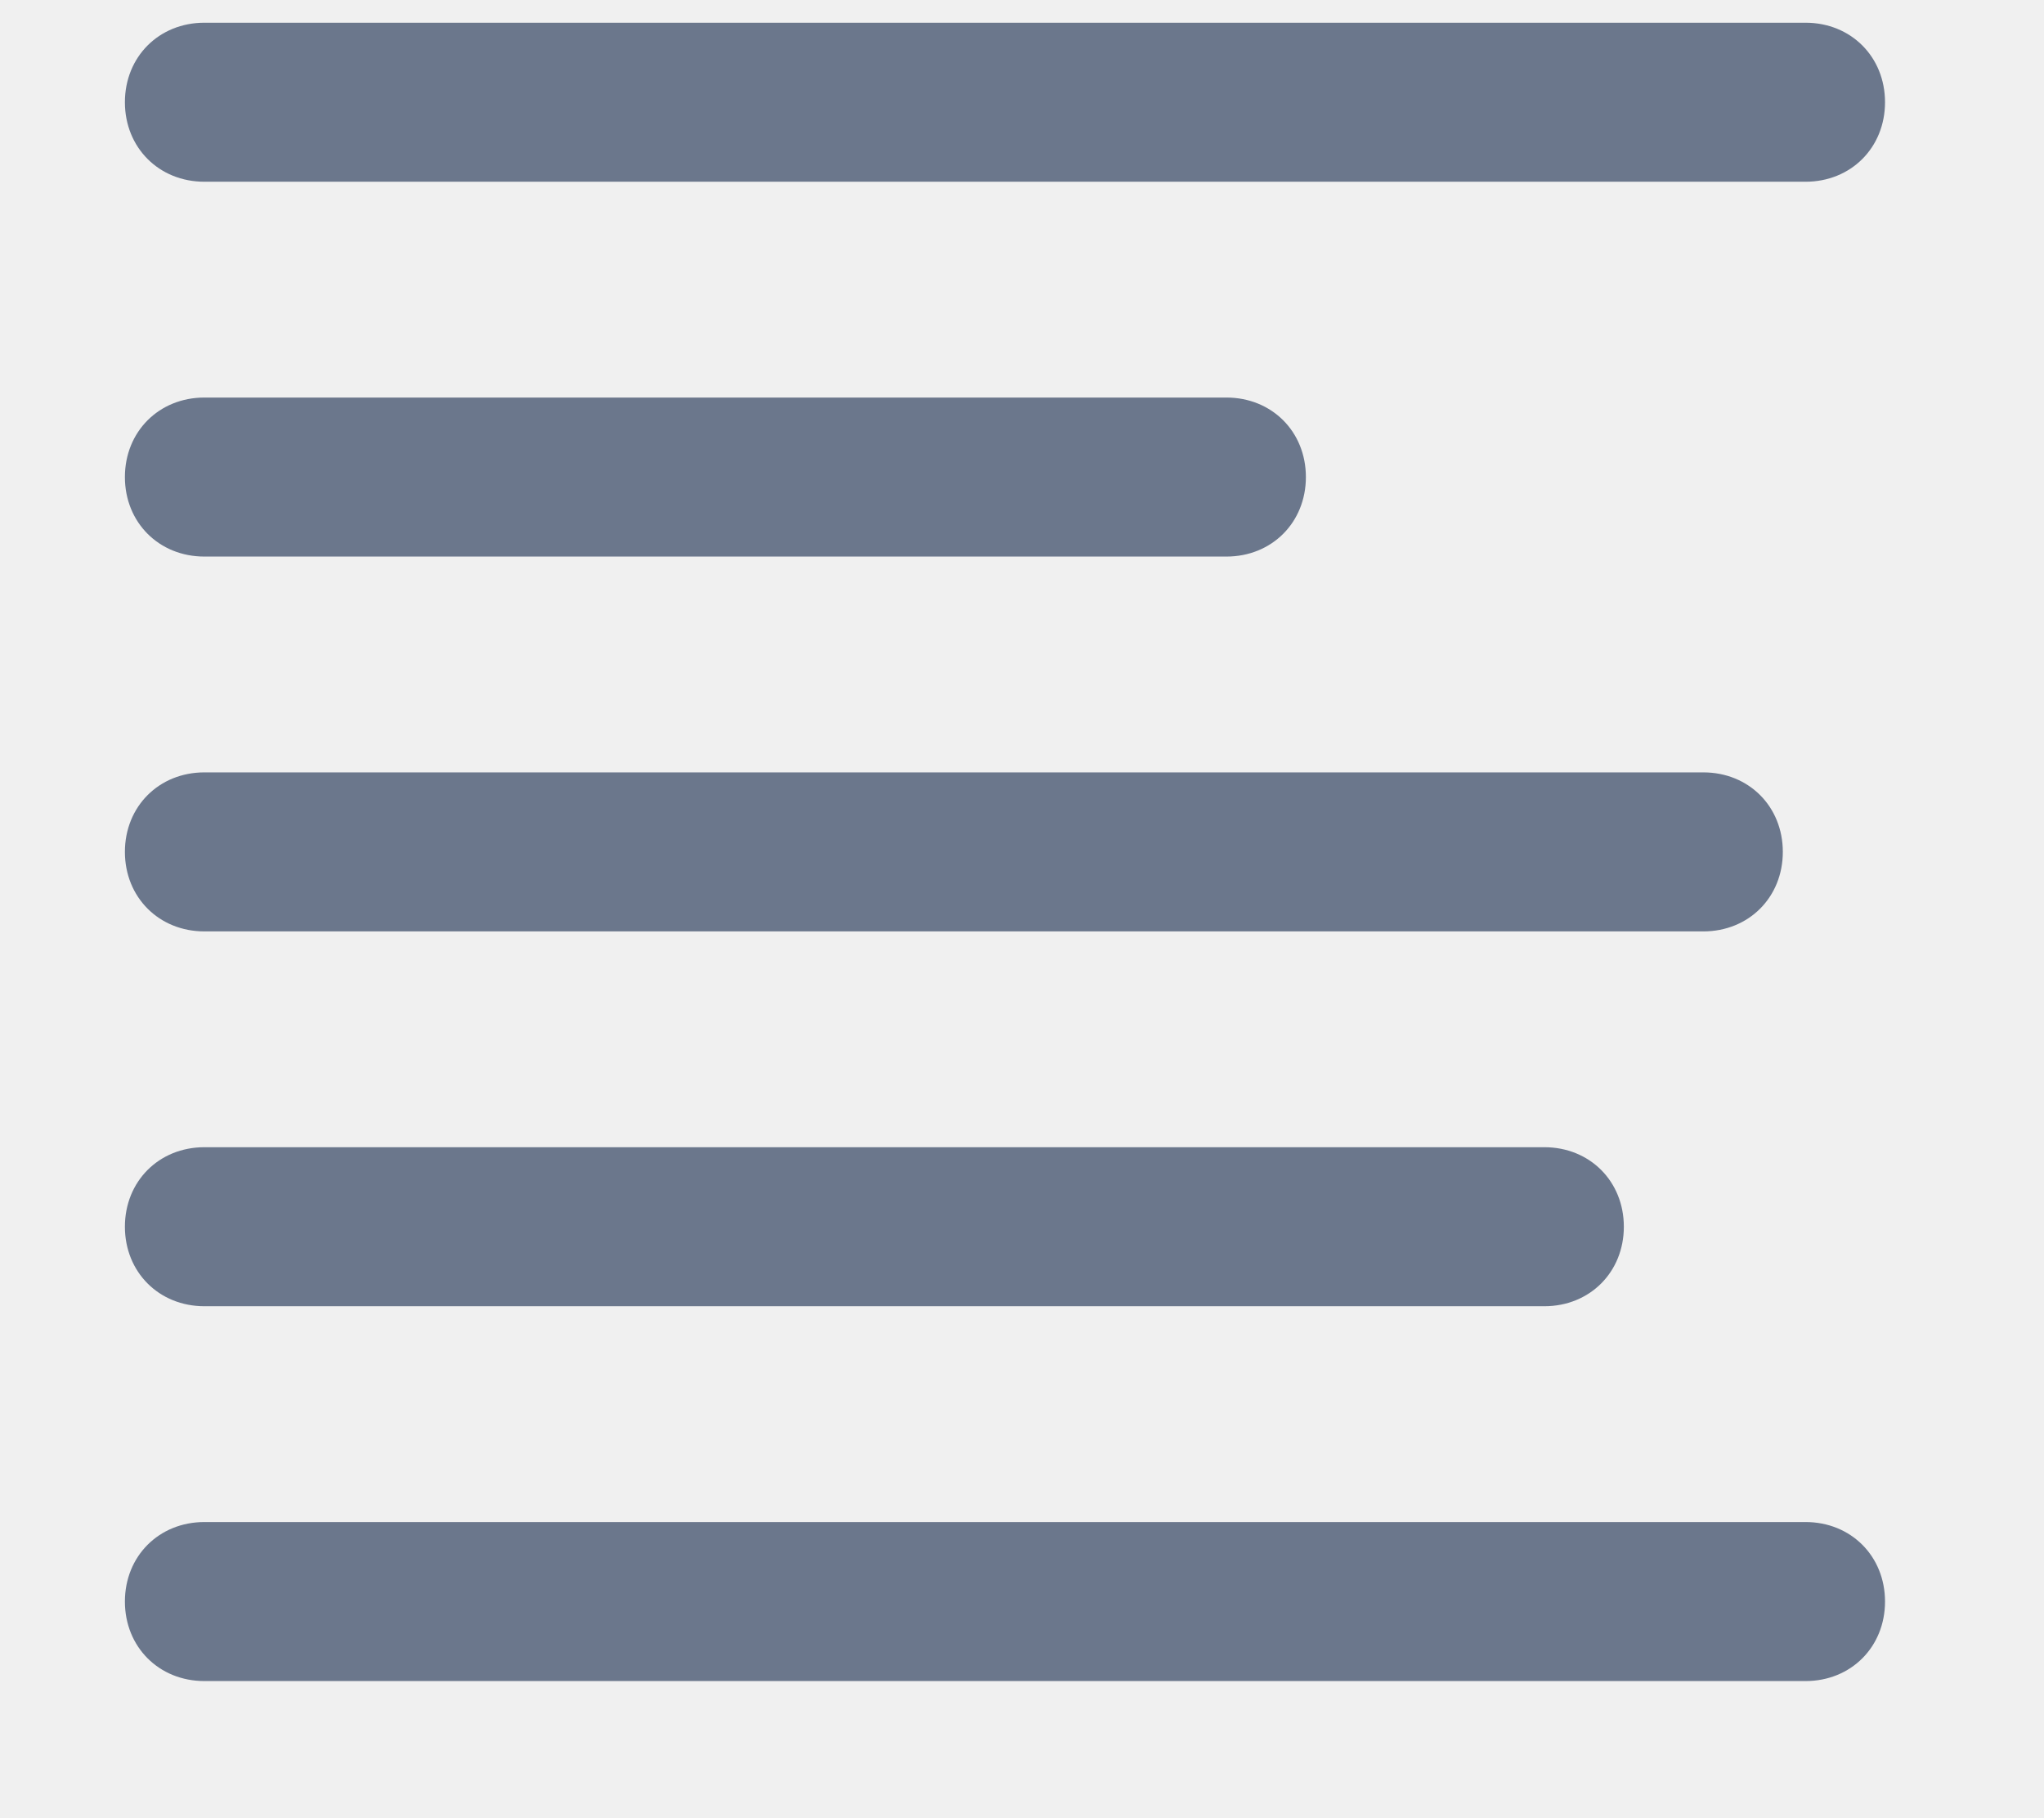
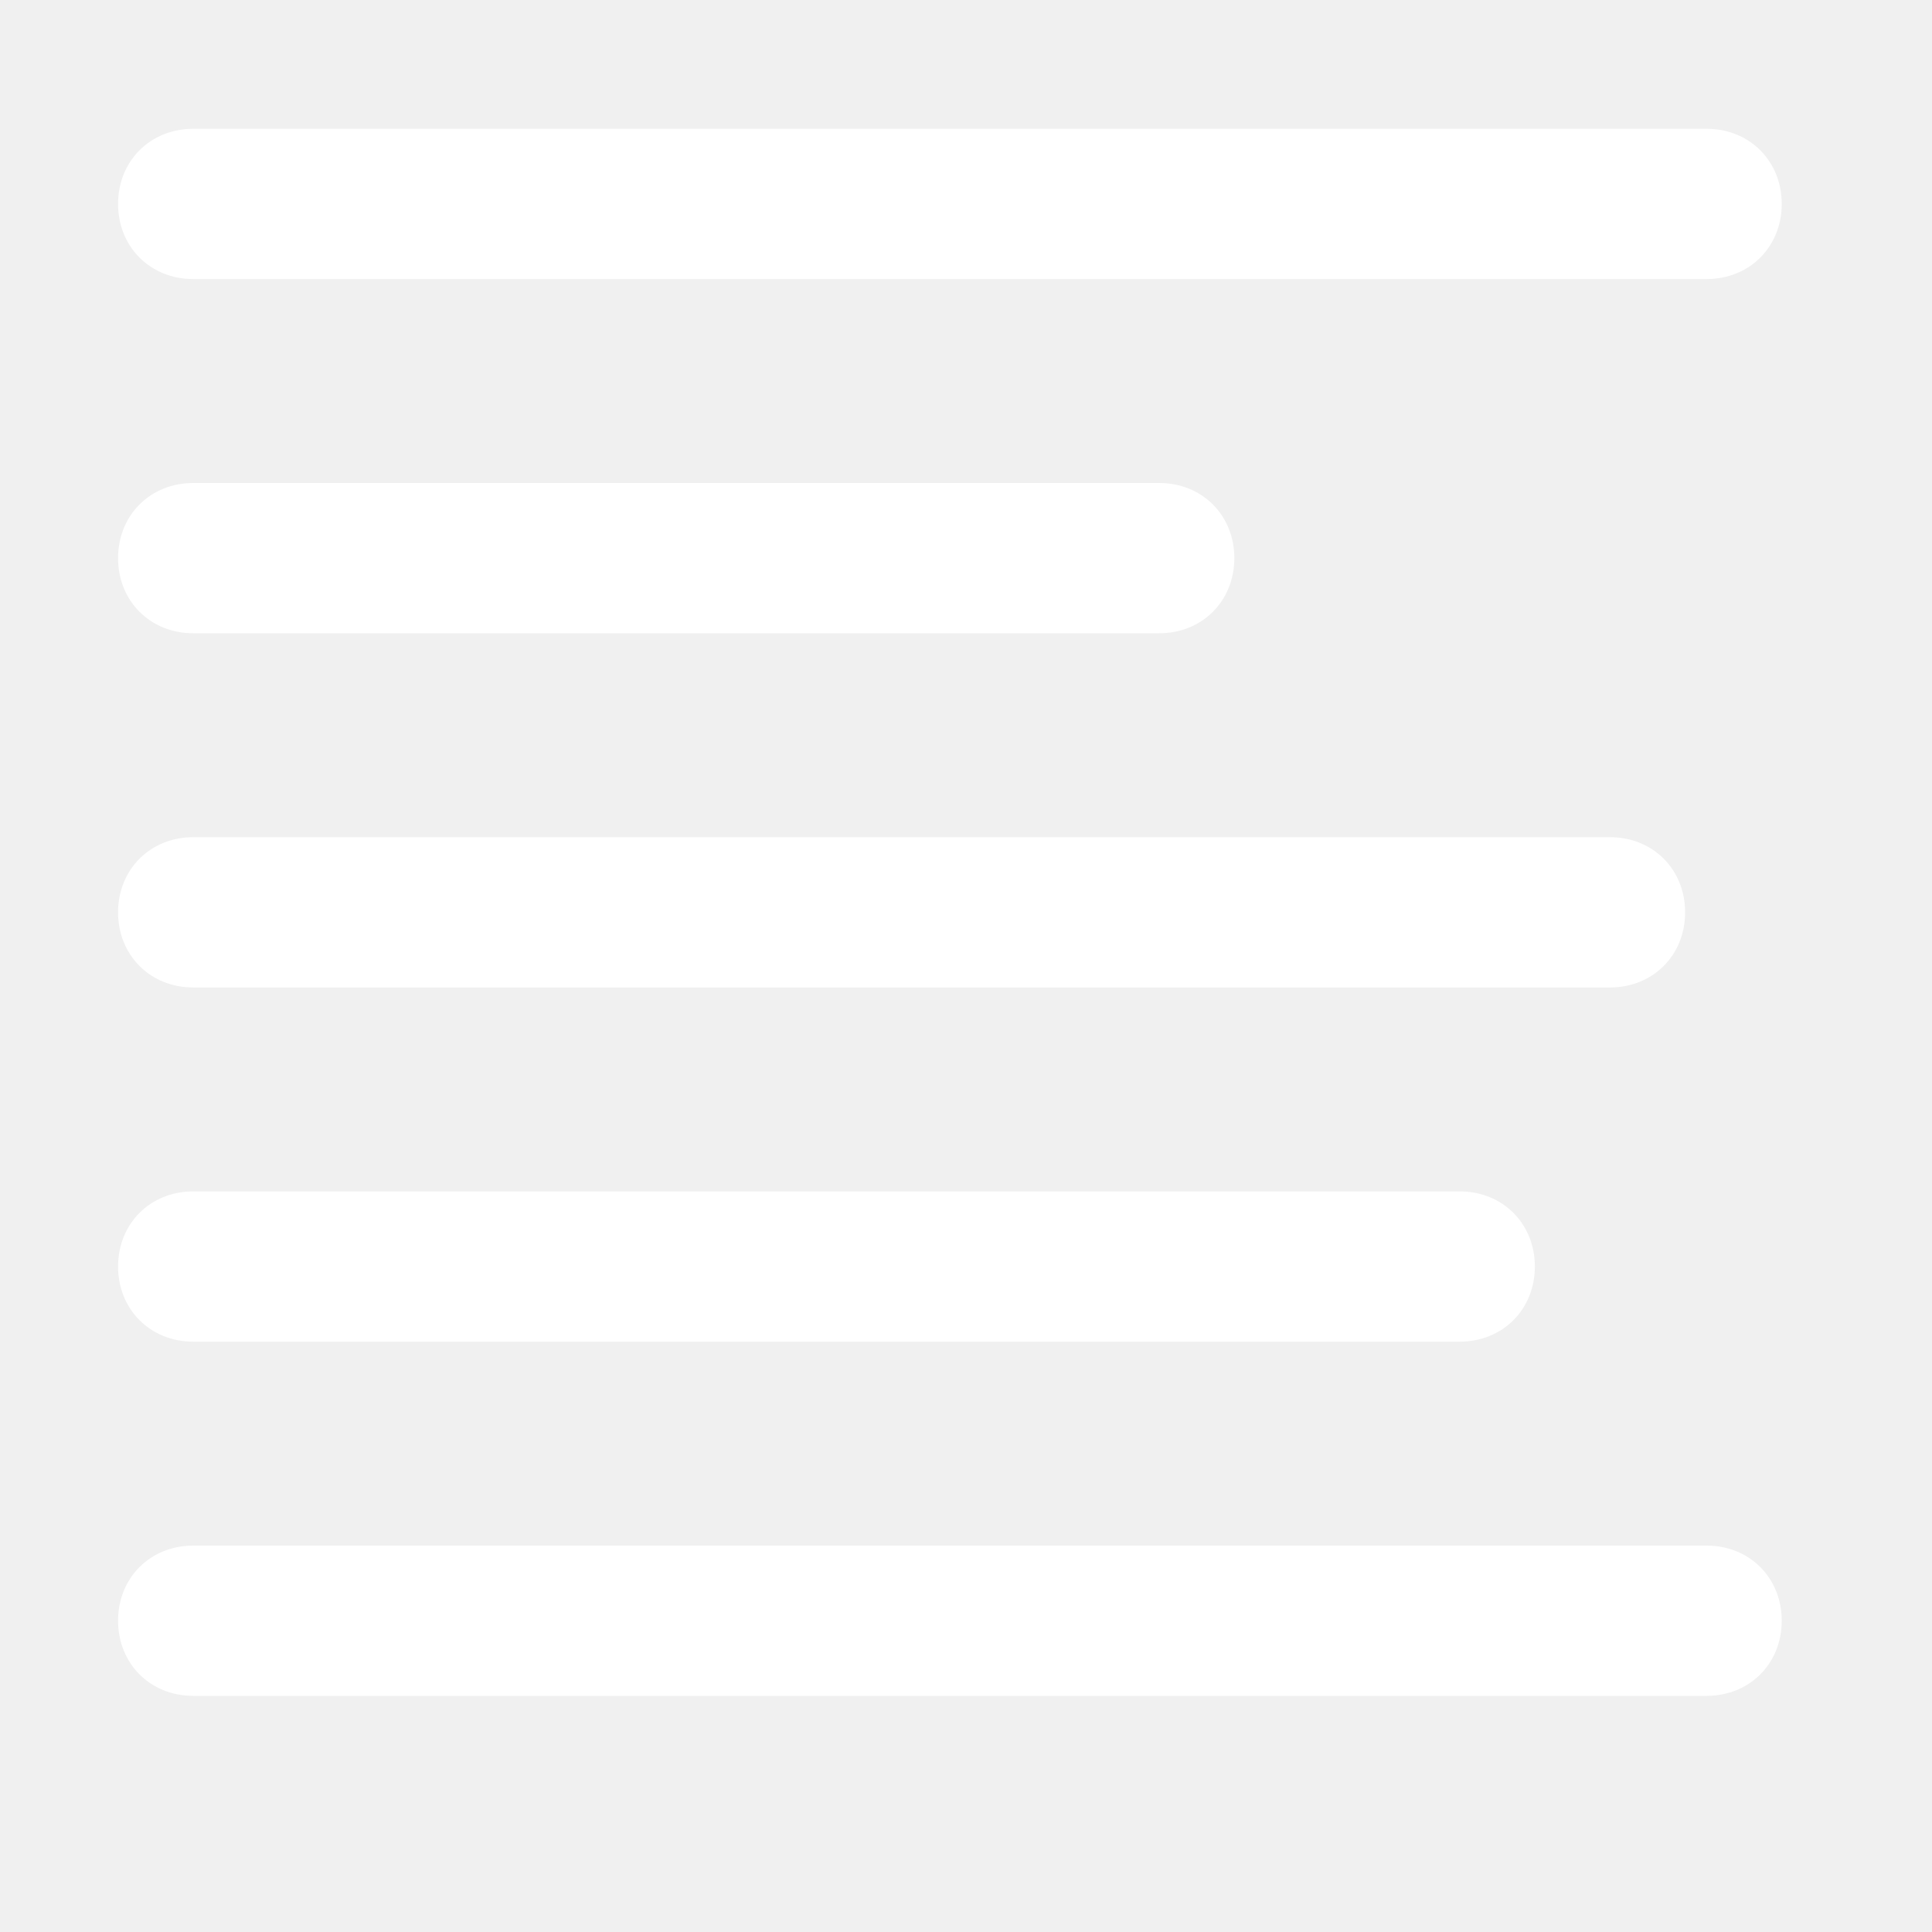
- <svg xmlns="http://www.w3.org/2000/svg" version="1.1" id="Calque_1" x="0px" y="0px" viewBox="0 0 18 16" style="enable-background:new 0 0 18 16;" xml:space="preserve">
+ <svg xmlns="http://www.w3.org/2000/svg" version="1.1" width="30" height="30" viewBox="0 0 18 16" style="enable-background:new 0 0 18 16;" xml:space="preserve">
  <style type="text/css">
- 	.st0{fill:#6B778C;}
+ 	.st0{fill:#fff;}
</style>
  <path class="st0" d="M15.9,13.4H1.8c-0.4,0-0.7,0.3-0.7,0.7c0,0.4,0.3,0.7,0.7,0.7h14.1c0.4,0,0.7-0.3,0.7-0.7S16.3,13.4,15.9,13.4z  " />
  <path class="st0" d="M15.9,0.2H1.8c-0.4,0-0.7,0.3-0.7,0.7s0.3,0.7,0.7,0.7h14.1c0.4,0,0.7-0.3,0.7-0.7S16.3,0.2,15.9,0.2z" />
  <path class="st0" d="M1.8,8.2H15c0.4,0,0.7-0.3,0.7-0.7c0-0.4-0.3-0.7-0.7-0.7H1.8c-0.4,0-0.7,0.3-0.7,0.7S1.4,8.2,1.8,8.2z" />
  <path class="st0" d="M1.8,10.1c-0.4,0-0.7,0.3-0.7,0.7s0.3,0.7,0.7,0.7h11.8c0.4,0,0.7-0.3,0.7-0.7c0-0.4-0.3-0.7-0.7-0.7H1.8z" />
  <path class="st0" d="M10.8,4.9c0.4,0,0.7-0.3,0.7-0.7s-0.3-0.7-0.7-0.7H1.8c-0.4,0-0.7,0.3-0.7,0.7s0.3,0.7,0.7,0.7H10.8z" />
</svg>
